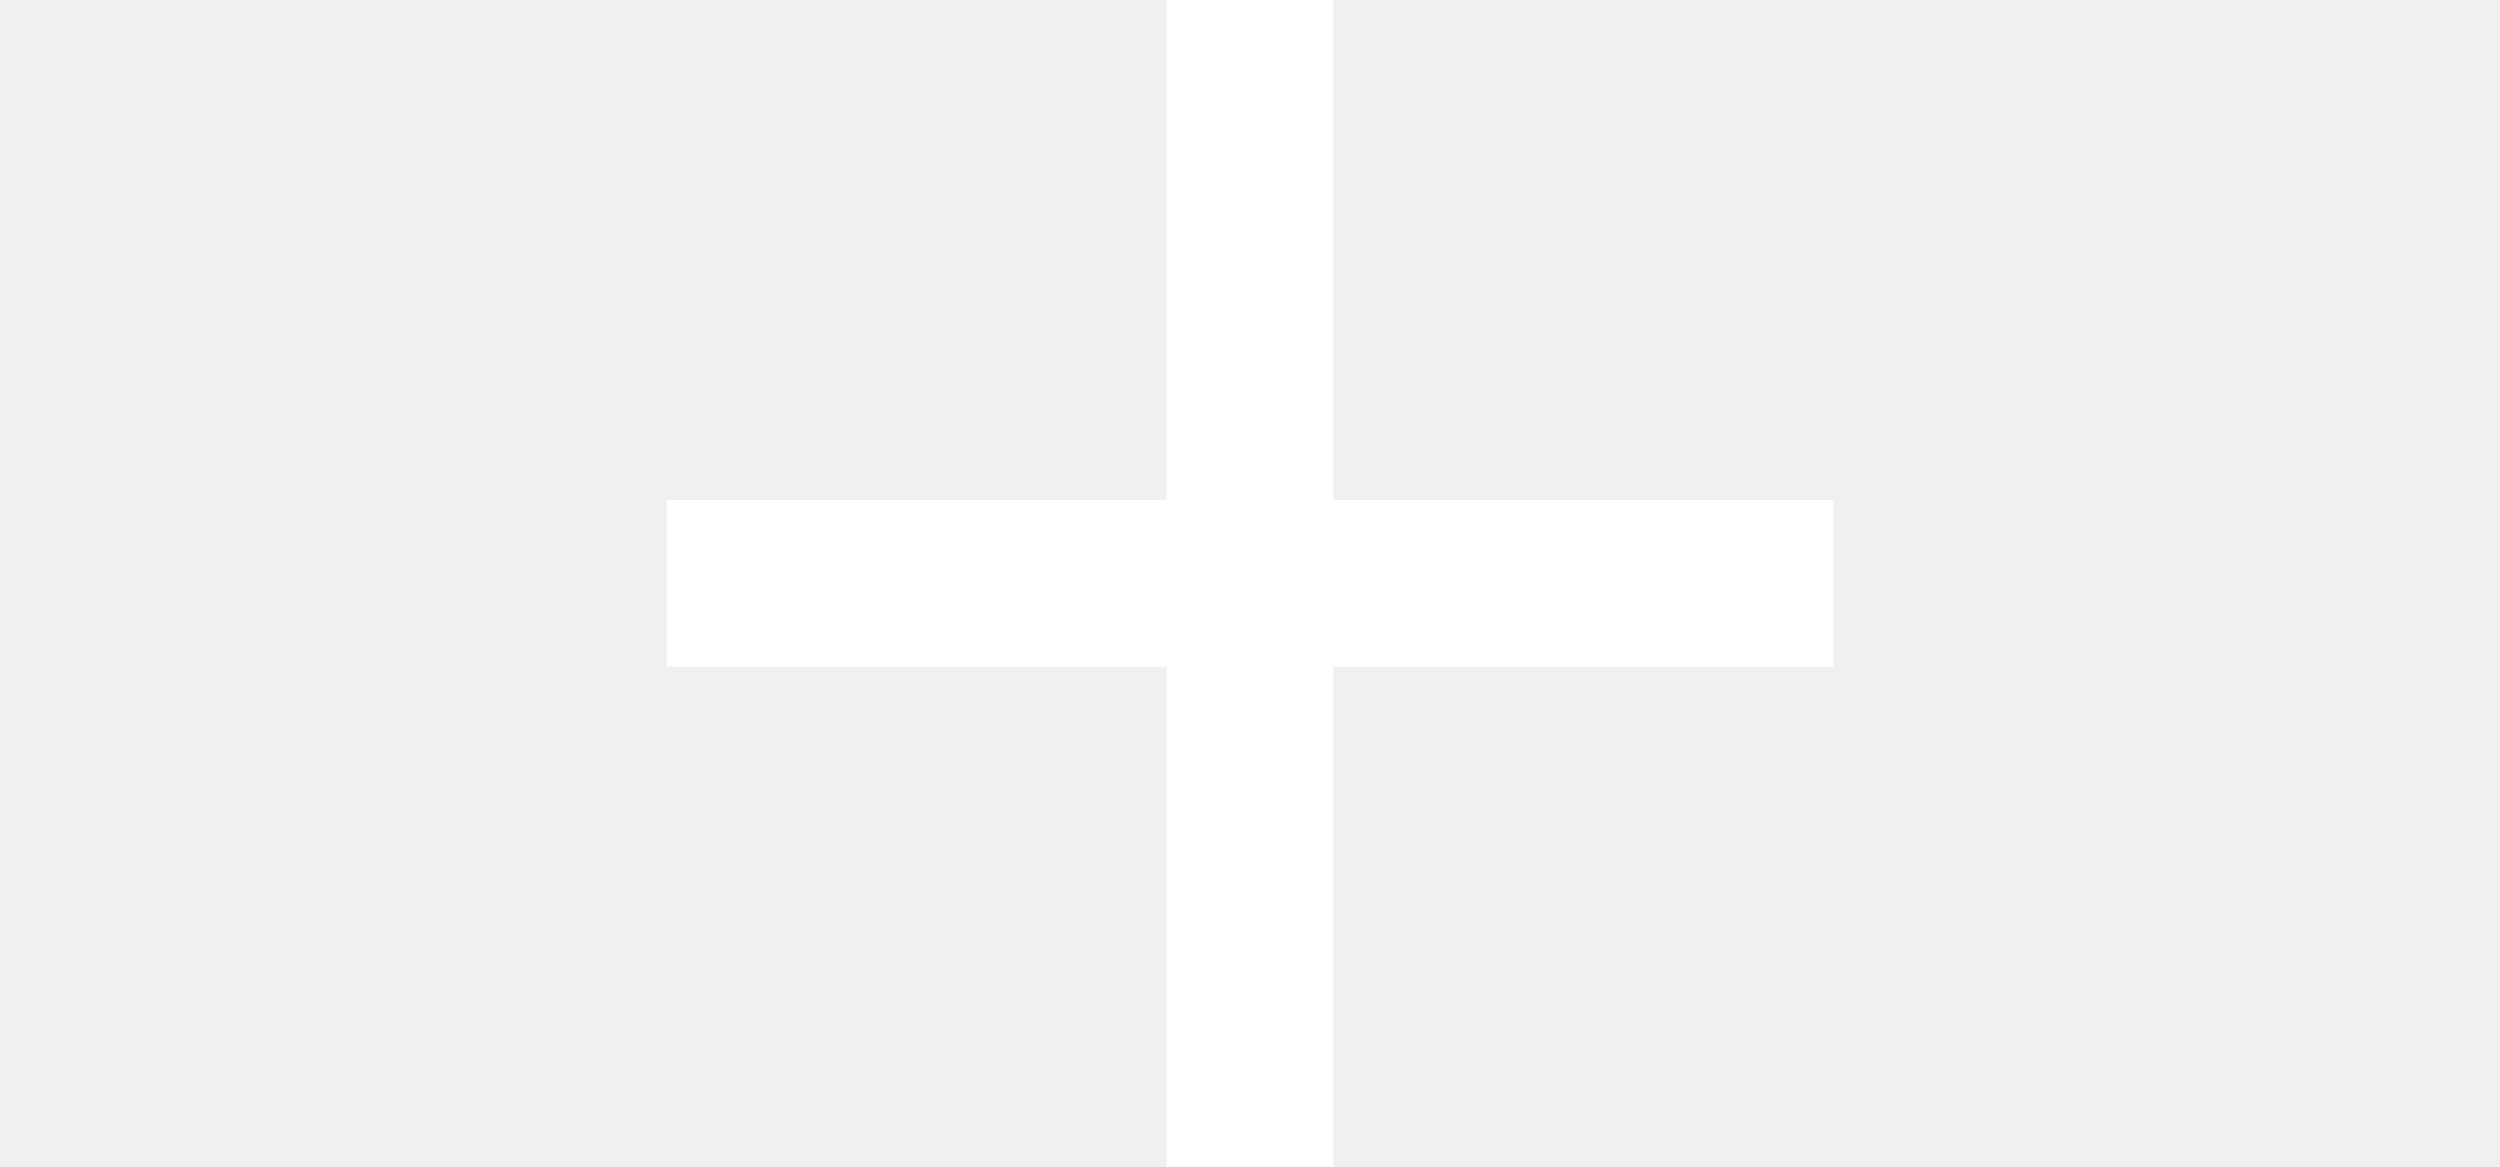
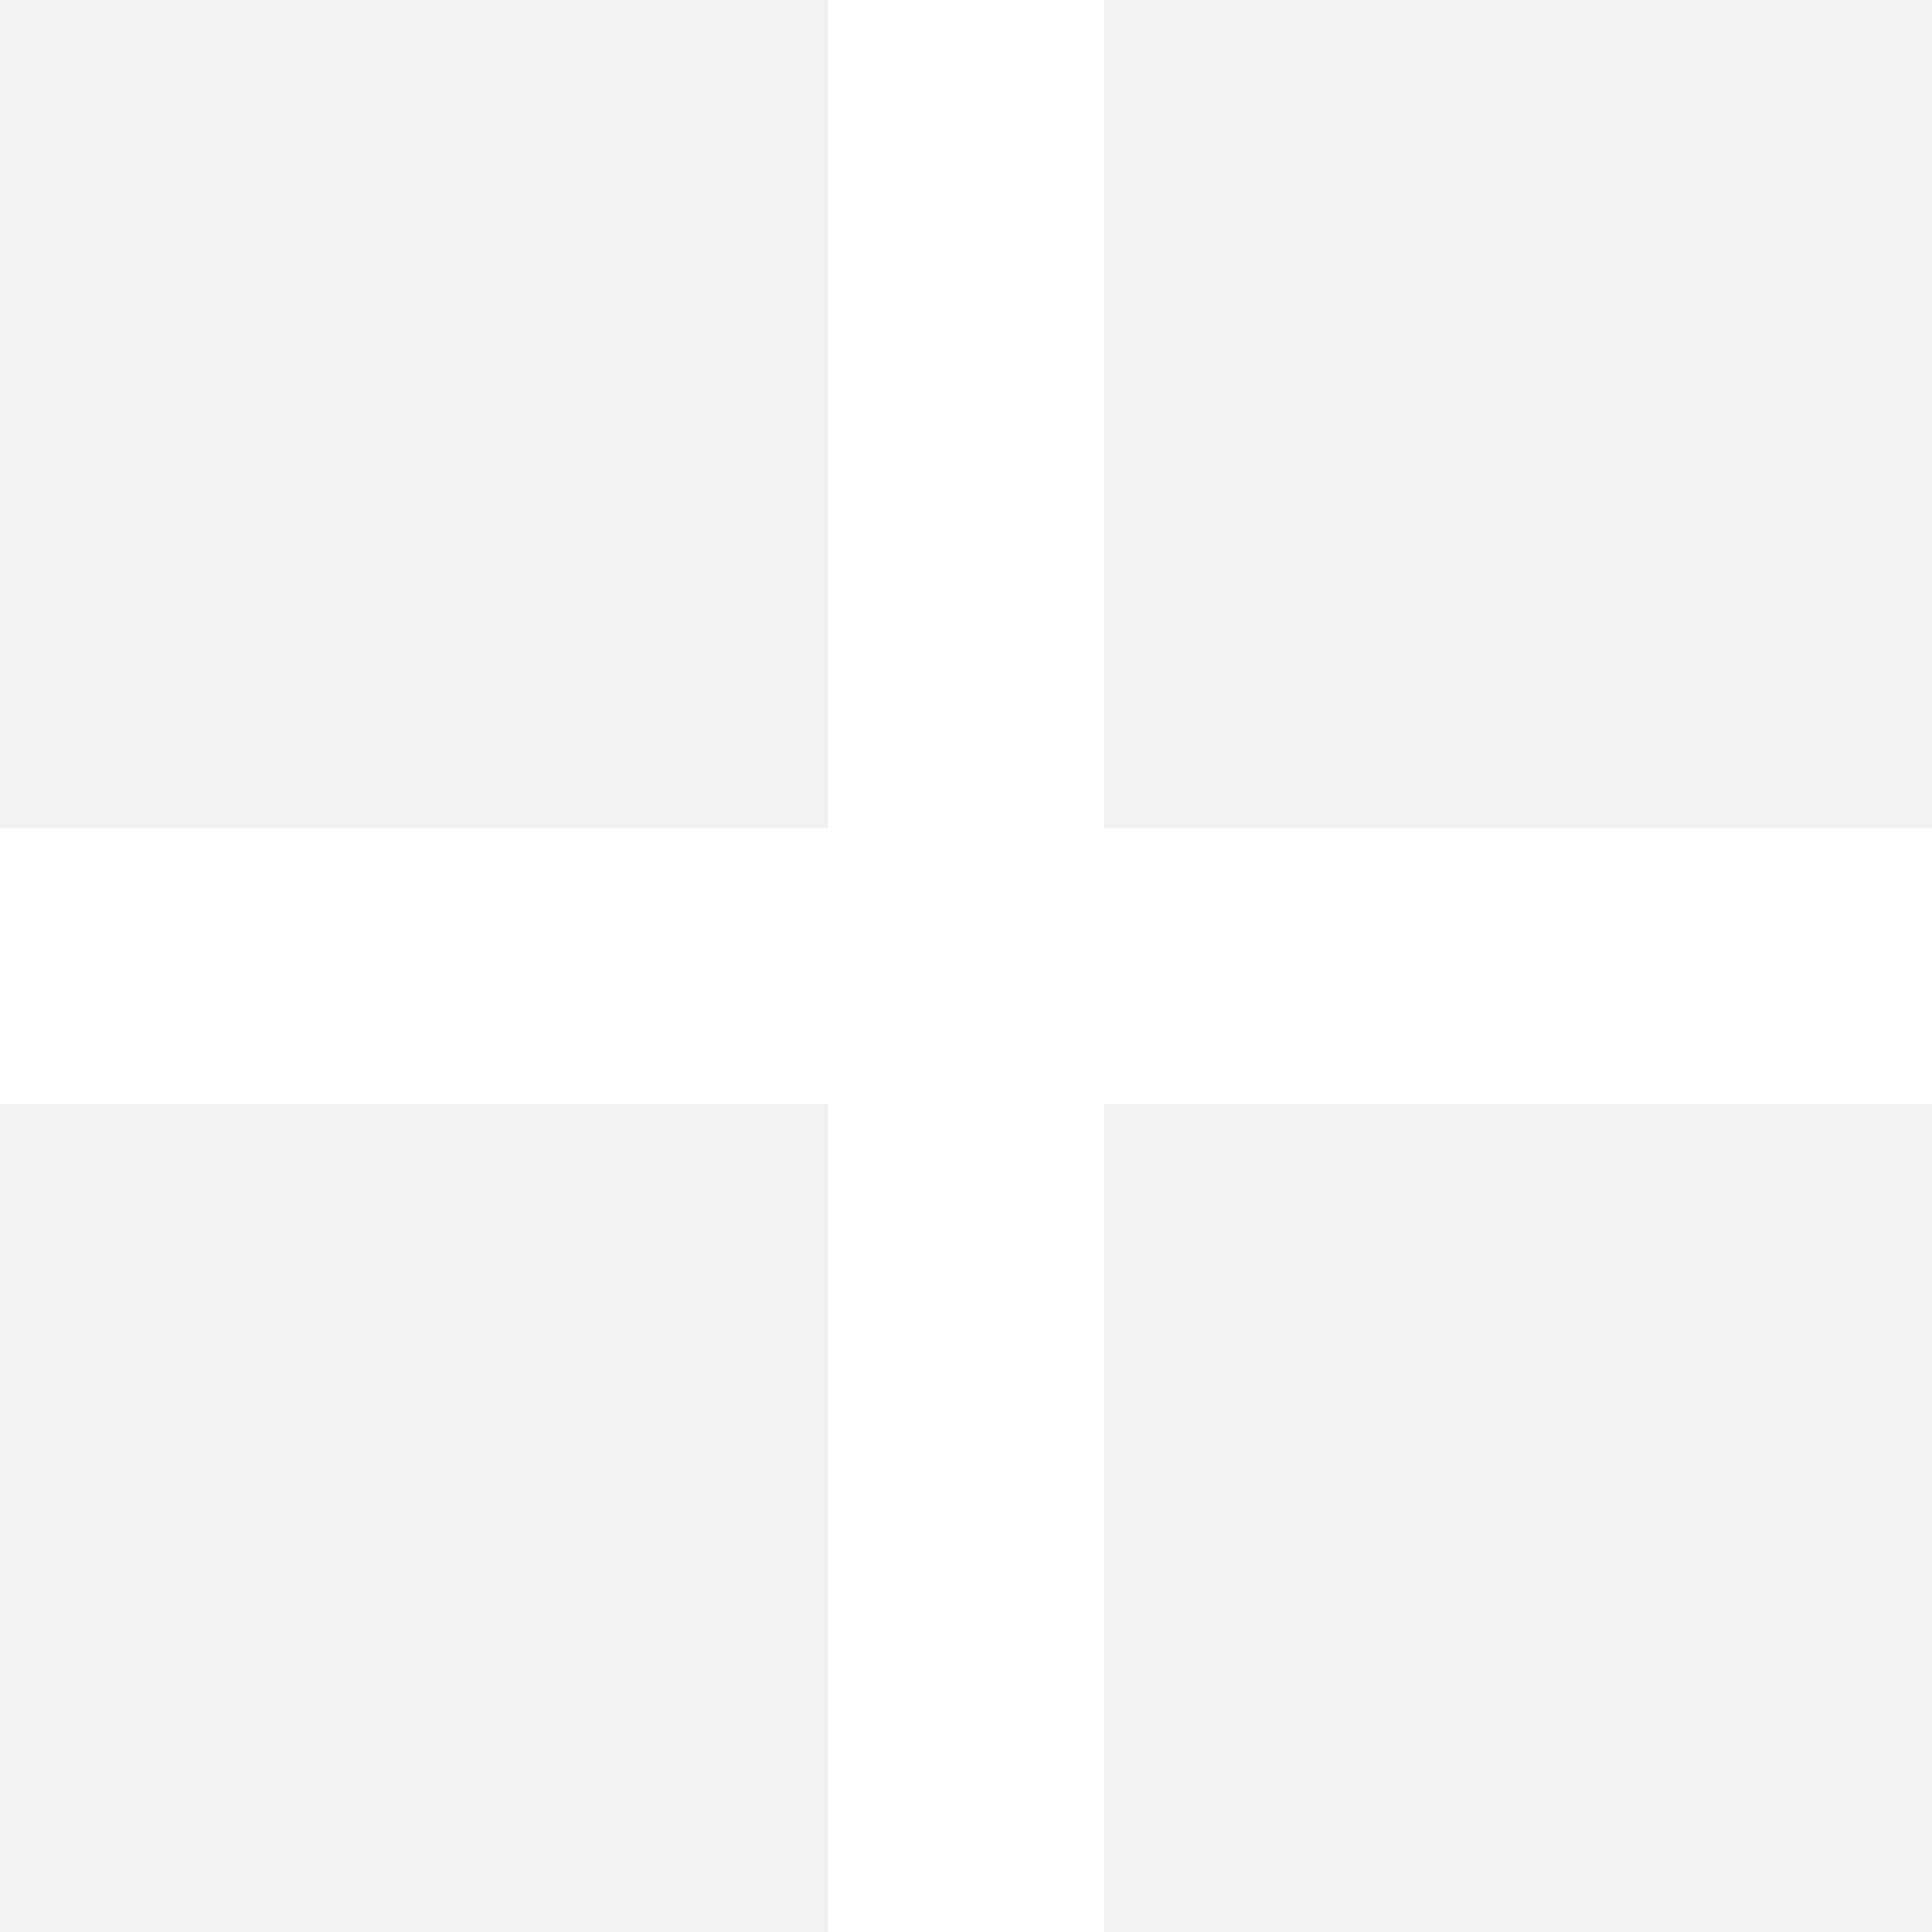
- <svg xmlns="http://www.w3.org/2000/svg" width="30" height="14" viewBox="0 0 14 14" fill="none">
+ <svg xmlns="http://www.w3.org/2000/svg" width="14" height="14" viewBox="0 0 14 14" fill="none">
  <path d="M6 0H8V14H6V0Z" fill="white" />
  <path d="M0 8L-8.39258e-08 6L14 6L14 8L0 8Z" fill="white" />
</svg>
